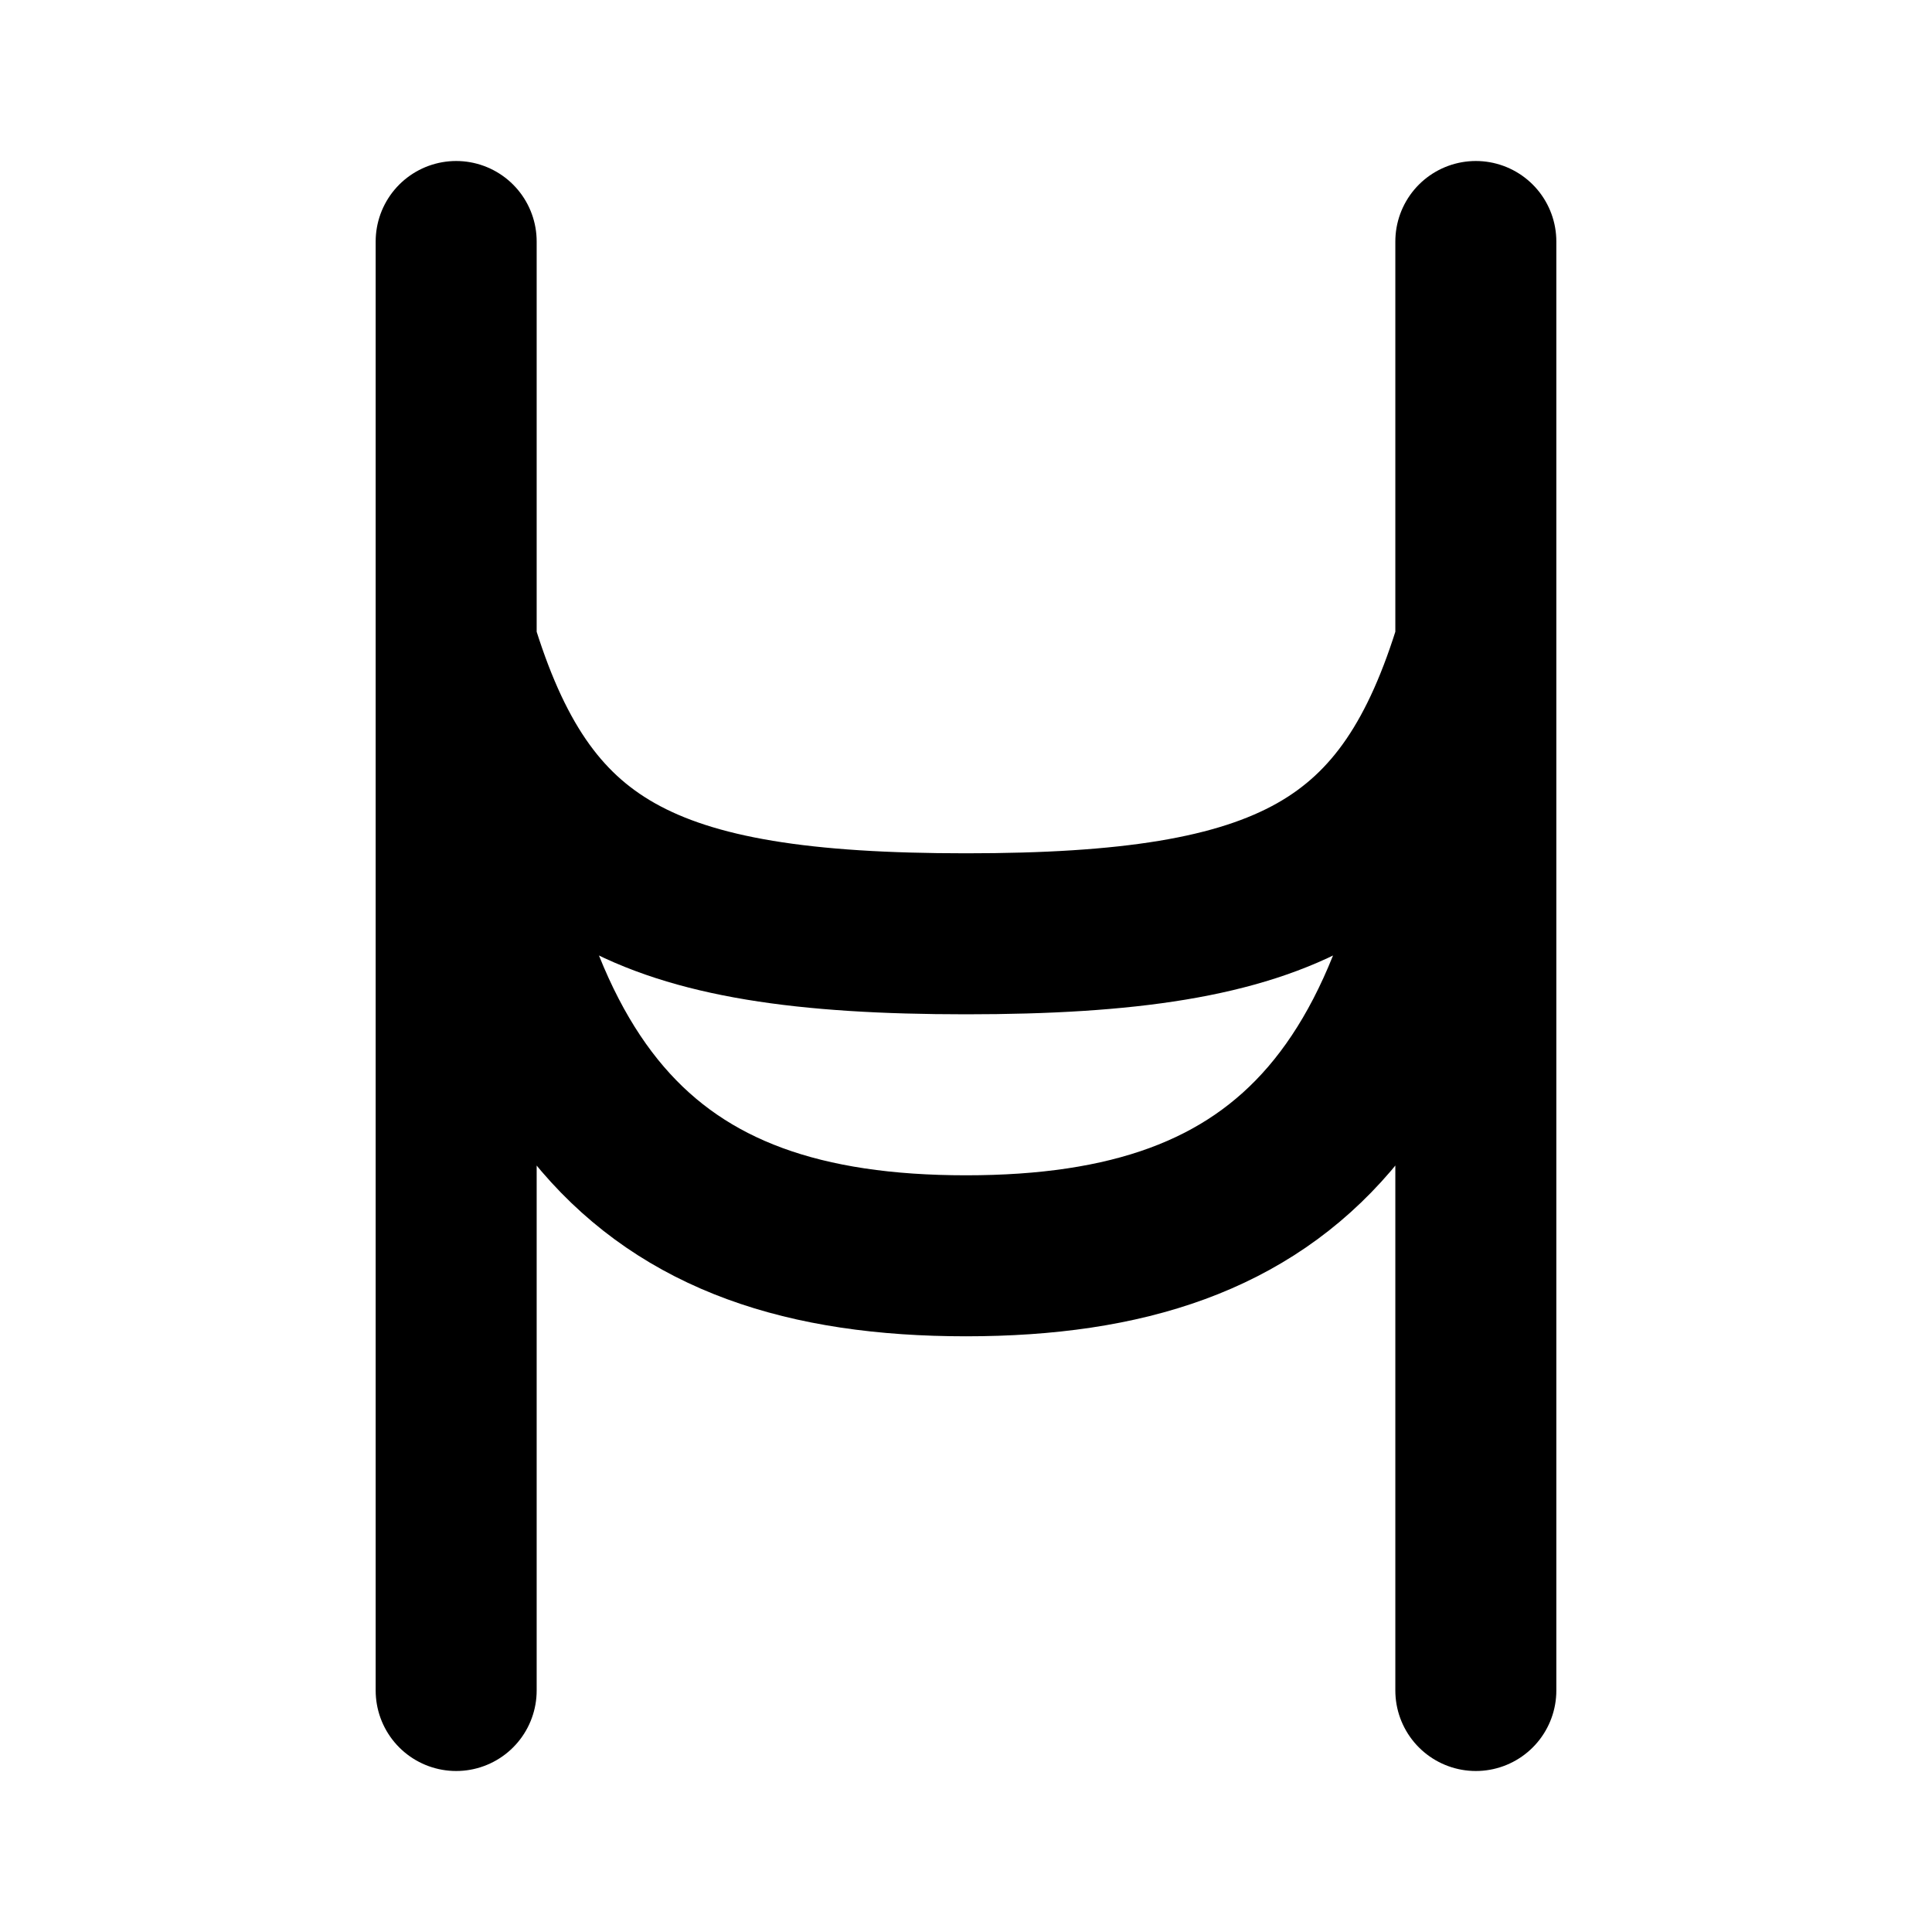
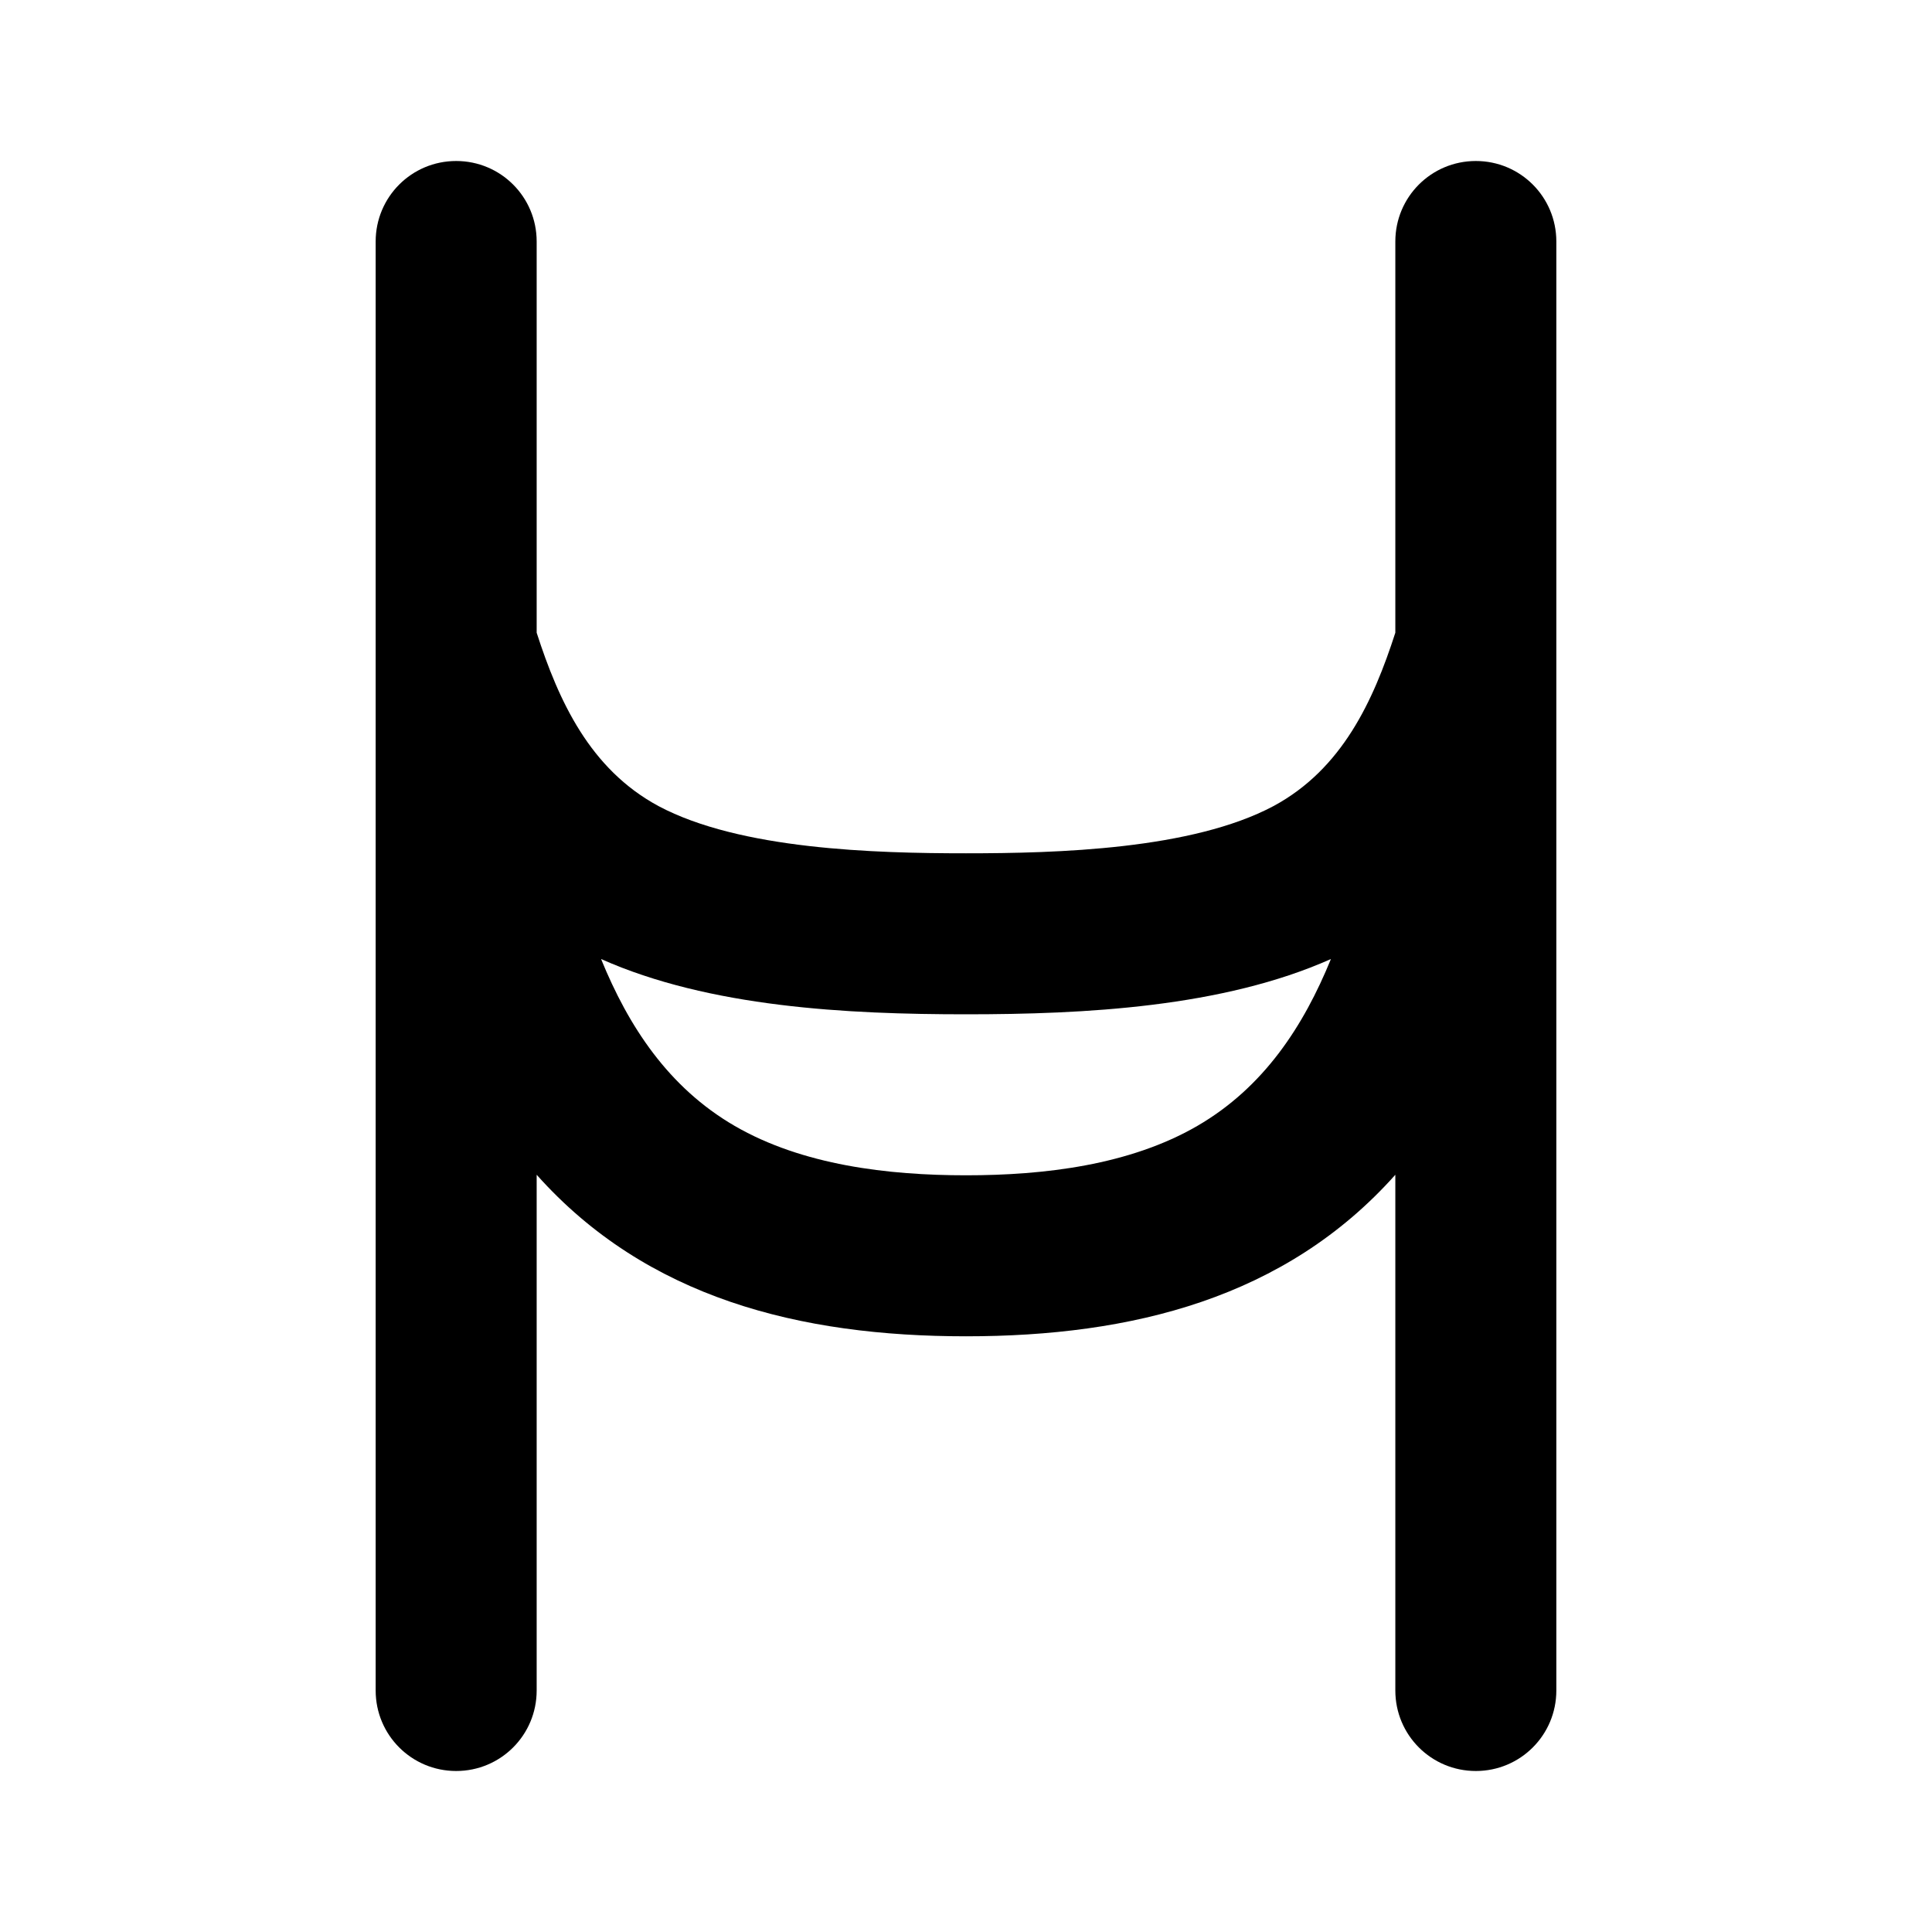
<svg xmlns="http://www.w3.org/2000/svg" width="36" height="36" viewBox="0 0 36 36" role="img" aria-label="Hersir">
-   <path fill="none" stroke="#000000" stroke-width="3" stroke-linecap="round" stroke-linejoin="round" d="M8.5 4.5L8.5 31.5M27.5 4.5L27.5 31.5M8.5 12C9.77 16.2 11.98 17.4 18 17.4C24.02 17.4 26.23 16.2 27.5 12M8.5 12C9.13 20.4 11.98 23.4 18 23.4C24.02 23.4 26.87 20.4 27.5 12" />
+   <path fill="#000000" d="M7 4.5C7 3.67 7.67 3 8.5 3C9.33 3 10 3.67 10 4.5L10 11.79C10.41 13.06 10.99 14.33 12.27 15.02C13.79 15.83 16.3 15.9 18 15.9C19.7 15.9 22.21 15.83 23.73 15.02C25.01 14.33 25.59 13.06 26 11.79L26 4.5C26 3.67 26.67 3 27.5 3C28.33 3 29 3.67 29 4.5L29 31.5C29 32.33 28.33 33 27.5 33C26.67 33 26 32.33 26 31.5L26 21.89C23.95 24.19 21.09 24.9 18 24.9C14.91 24.9 12.05 24.19 10 21.89L10 31.5C10 32.33 9.33 33 8.5 33C7.67 33 7 32.33 7 31.5ZM11.2 17.87C11.71 19.12 12.45 20.26 13.69 20.98C14.95 21.71 16.54 21.9 18 21.9C19.46 21.9 21.05 21.71 22.31 20.98C23.55 20.26 24.29 19.12 24.8 17.87C22.78 18.77 20.21 18.9 18 18.9C15.79 18.9 13.22 18.77 11.2 17.87Z" />
</svg>
